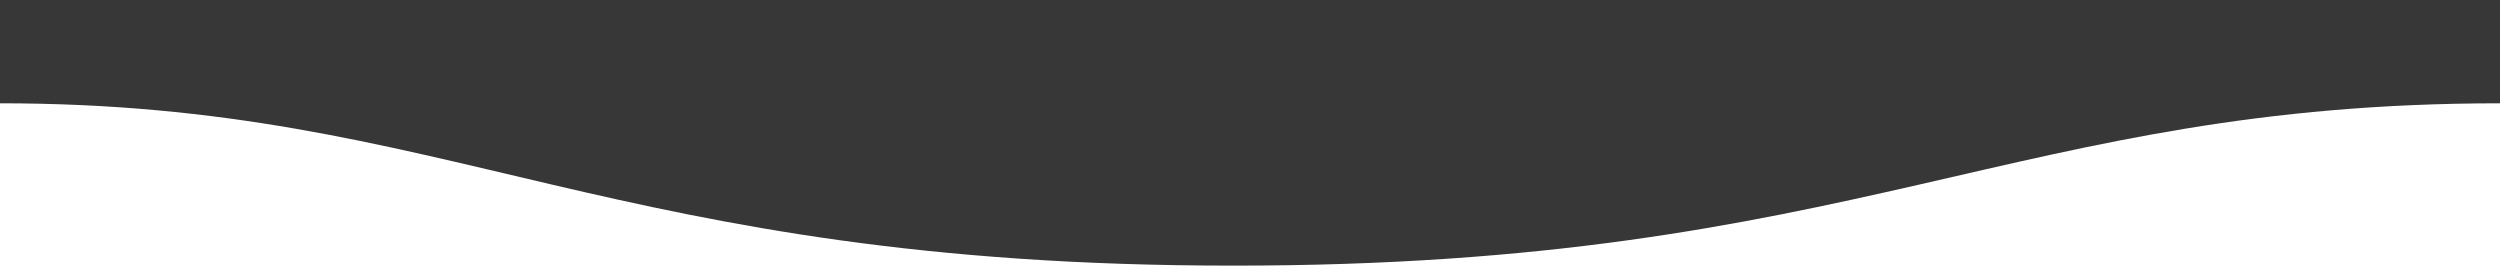
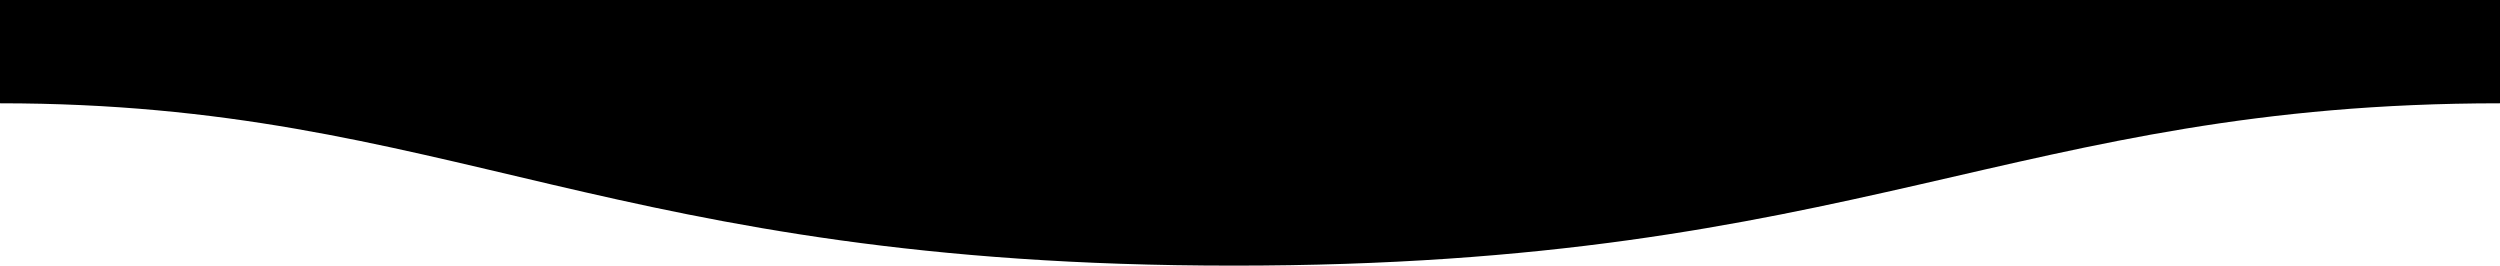
<svg xmlns="http://www.w3.org/2000/svg" width="1600" height="170" viewBox="0 0 1600 170" fill="none">
-   <path fill-rule="evenodd" clip-rule="evenodd" d="M1600 66.111C1289 66.111 1190.1 170.215 789 170C389 170 289 66.111 0 66.111V0H1600C1600 0 1600 41.212 1600 66.111Z" fill="#373737" />
+   <path fill-rule="evenodd" clip-rule="evenodd" d="M1600 66.111C1289 66.111 1190.1 170.215 789 170C389 170 289 66.111 0 66.111V0H1600C1600 0 1600 41.212 1600 66.111Z" fill="#000000" />
</svg>
